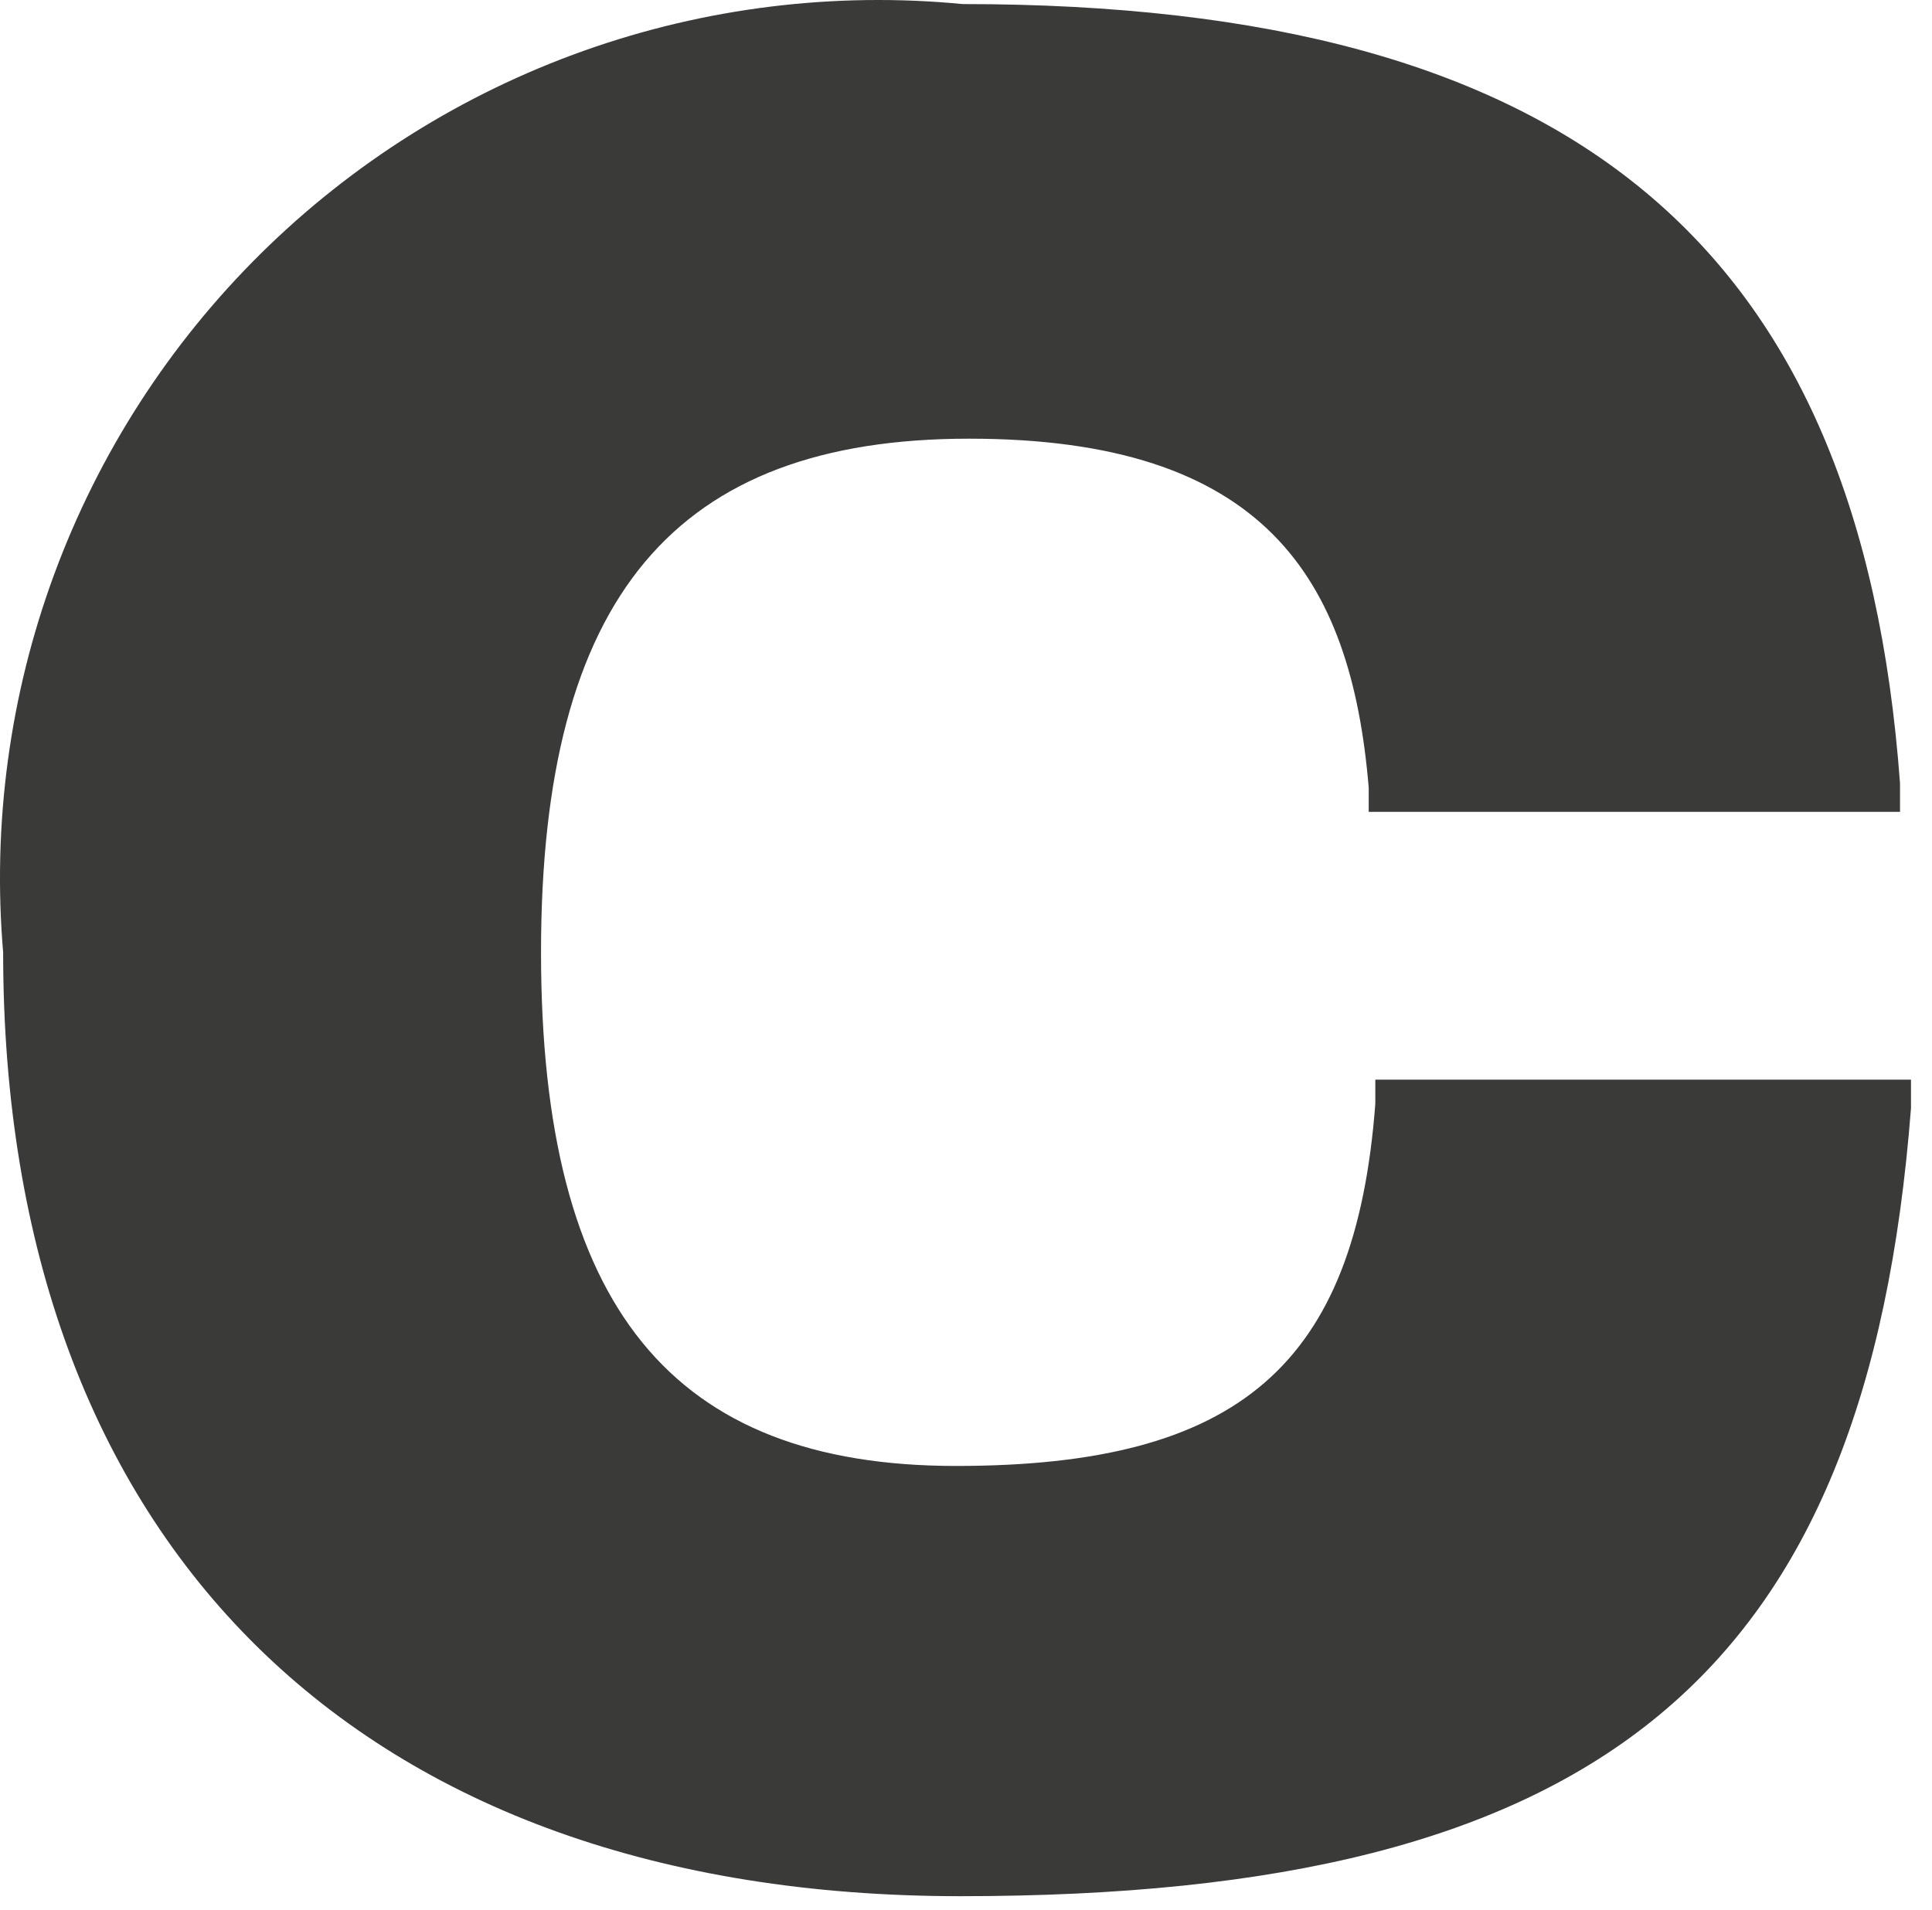
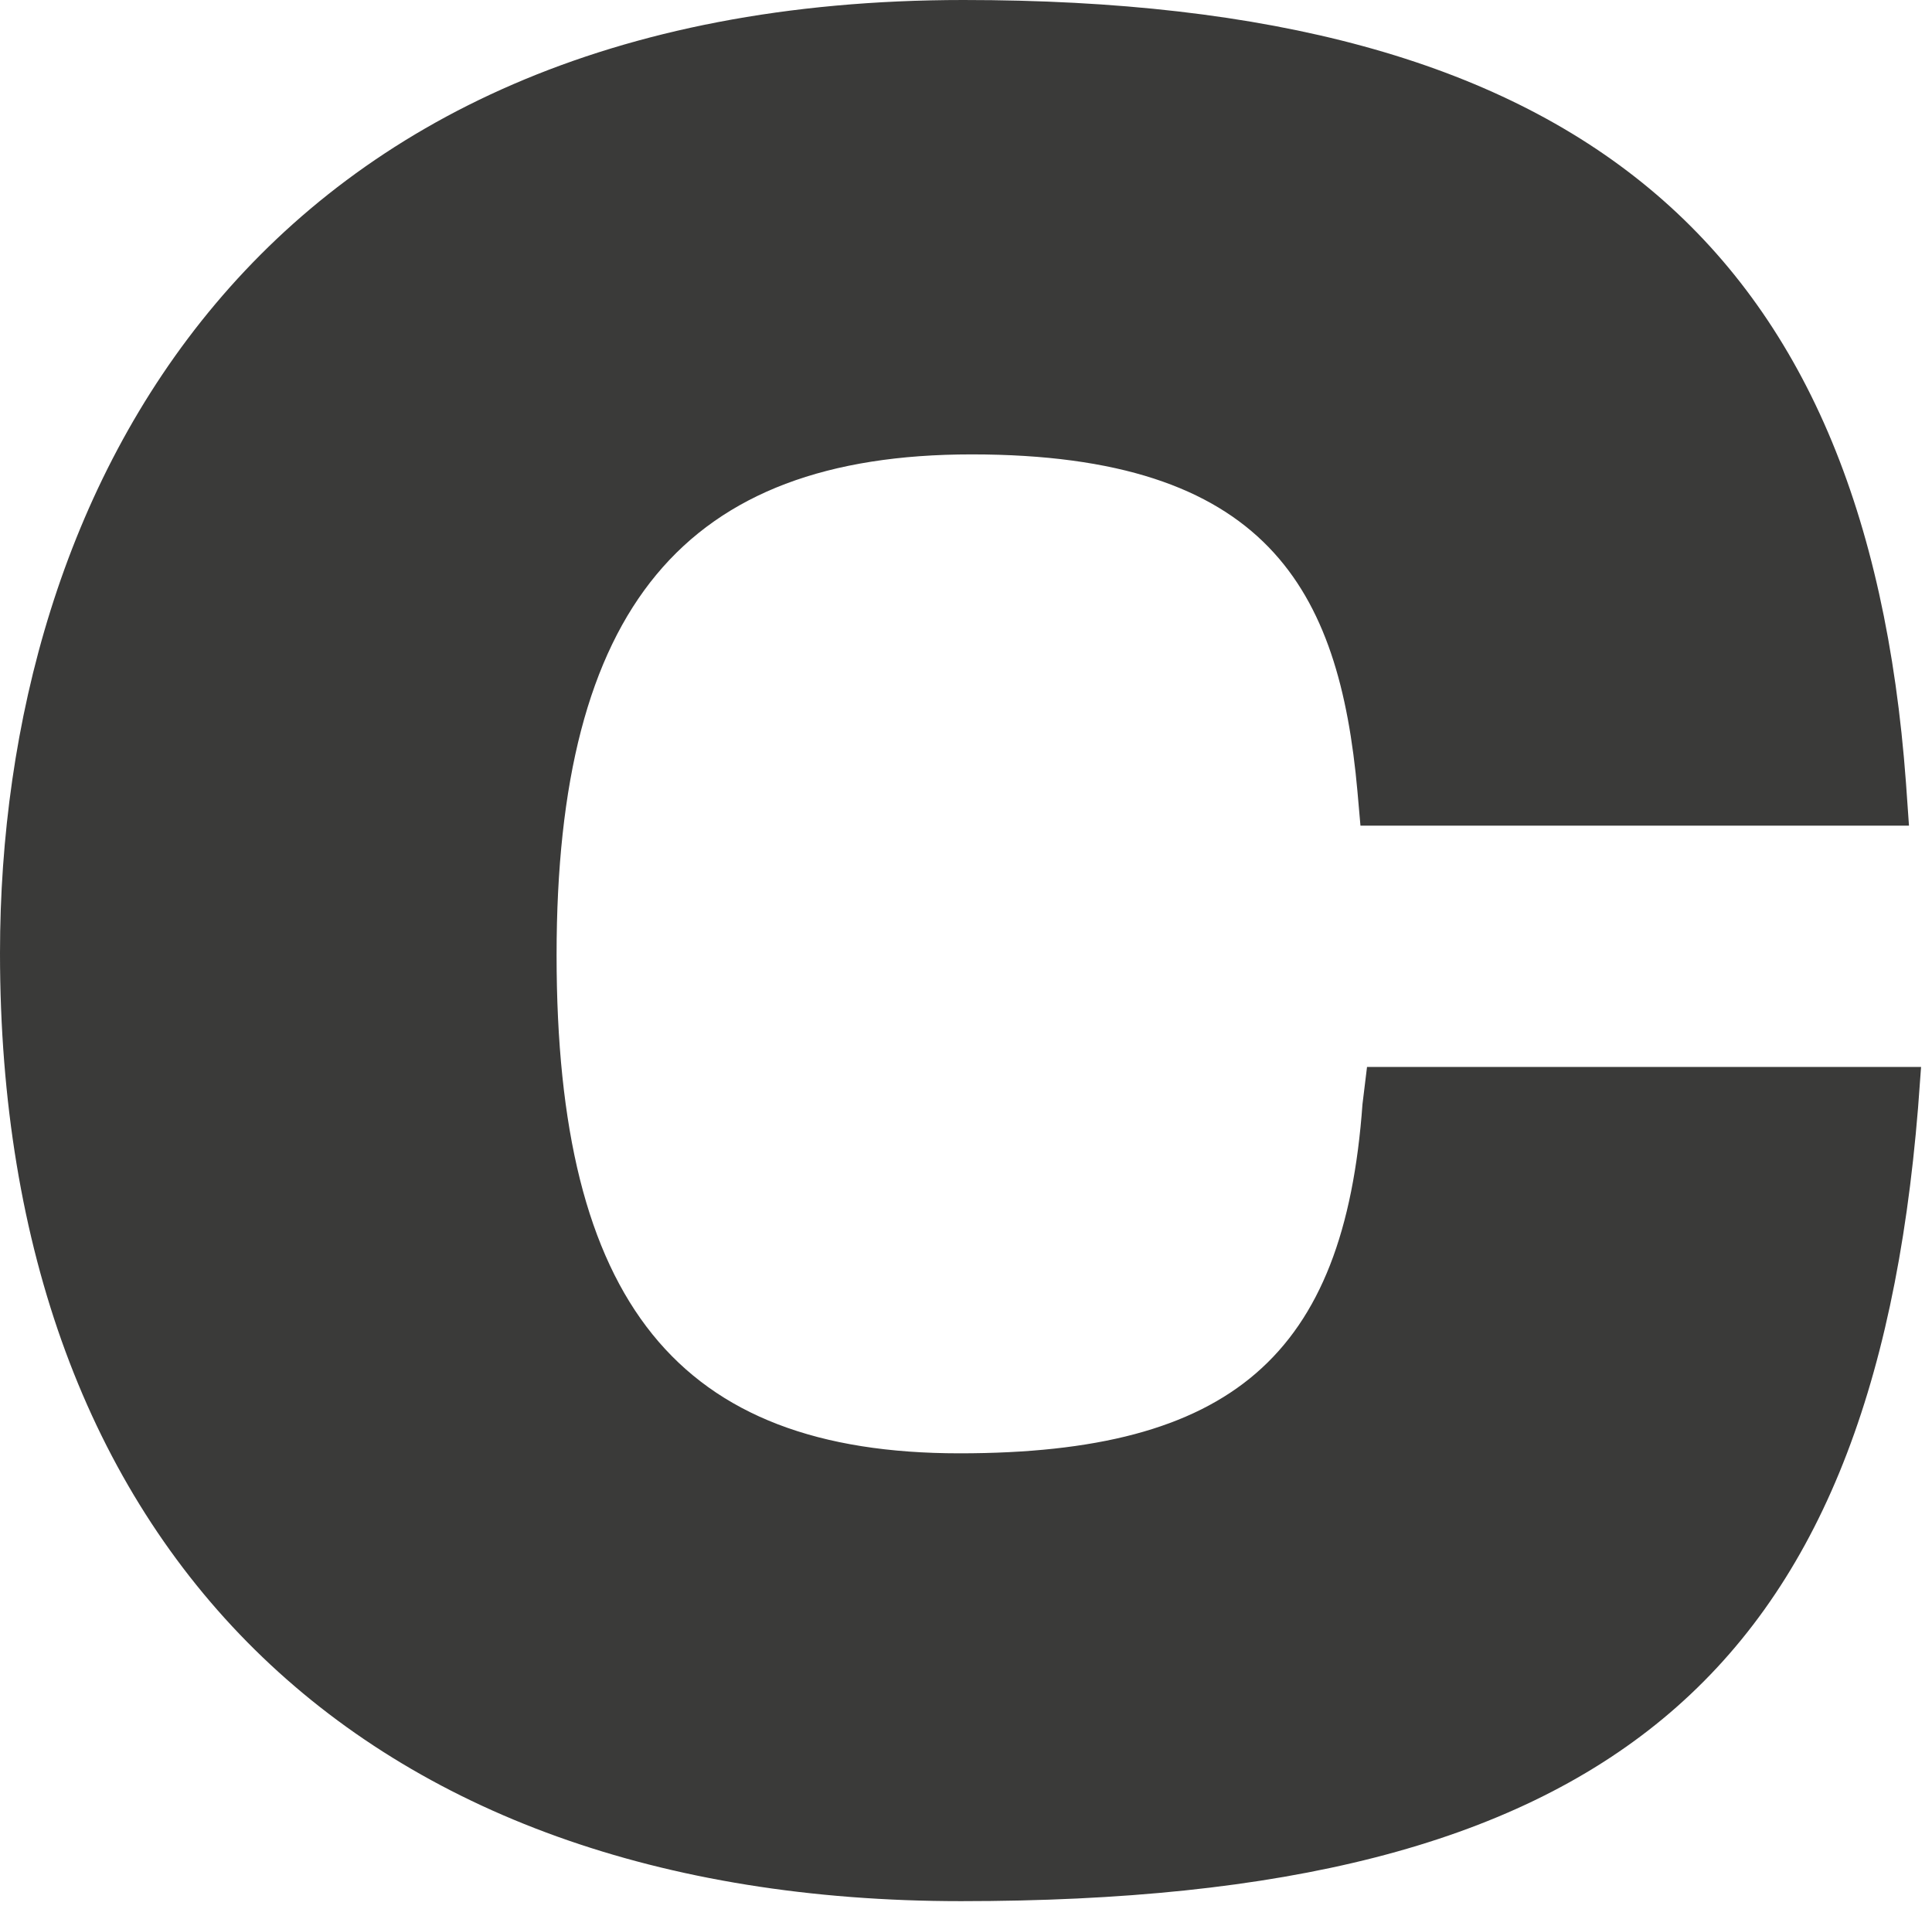
- <svg xmlns="http://www.w3.org/2000/svg" width="88" height="87" viewBox="0 0 88 87" fill="none">
-   <path d="M62.644 50.285C61.743 62.185 56.444 66.785 43.544 66.785C30.643 66.785 24.643 59.585 24.643 43.385C24.643 27.185 30.744 19.985 44.144 19.985C57.544 19.985 61.544 26.285 62.343 35.885V36.985H86.543V35.685C84.743 11.185 71.644 0.185 43.844 0.185C38.008 -0.378 32.12 0.348 26.596 2.312C21.073 4.277 16.048 7.432 11.879 11.553C7.71 15.675 4.497 20.663 2.469 26.163C0.441 31.664 -0.353 37.544 0.143 43.385C0.143 70.385 16.444 86.385 43.743 86.385C72.844 86.385 85.043 76.385 87.043 50.485V49.185H62.644V50.285Z" fill="#3A3A39" />
+ <svg xmlns="http://www.w3.org/2000/svg" width="116" height="115" viewBox="0 0 116 115" fill="none">
+   <path d="M81.805 66.291C80.717 81.412 73.912 87.249 57.611 87.249C40.706 87.249 33.418 78.176 33.418 57.339C33.418 36.502 41.099 27.279 58.337 27.279C76.059 27.279 80.414 35.353 81.503 47.511L81.684 49.567H114.618L114.437 46.996C112.048 14.516 94.598 0 57.853 0C15.212 0 0 29.577 0 57.218C0 92.844 21.563 114.134 57.702 114.134C96.291 114.134 112.38 100.767 115.163 66.503L115.344 64.053H82.078L81.805 66.291Z" fill="#3A3A39" />
</svg>
